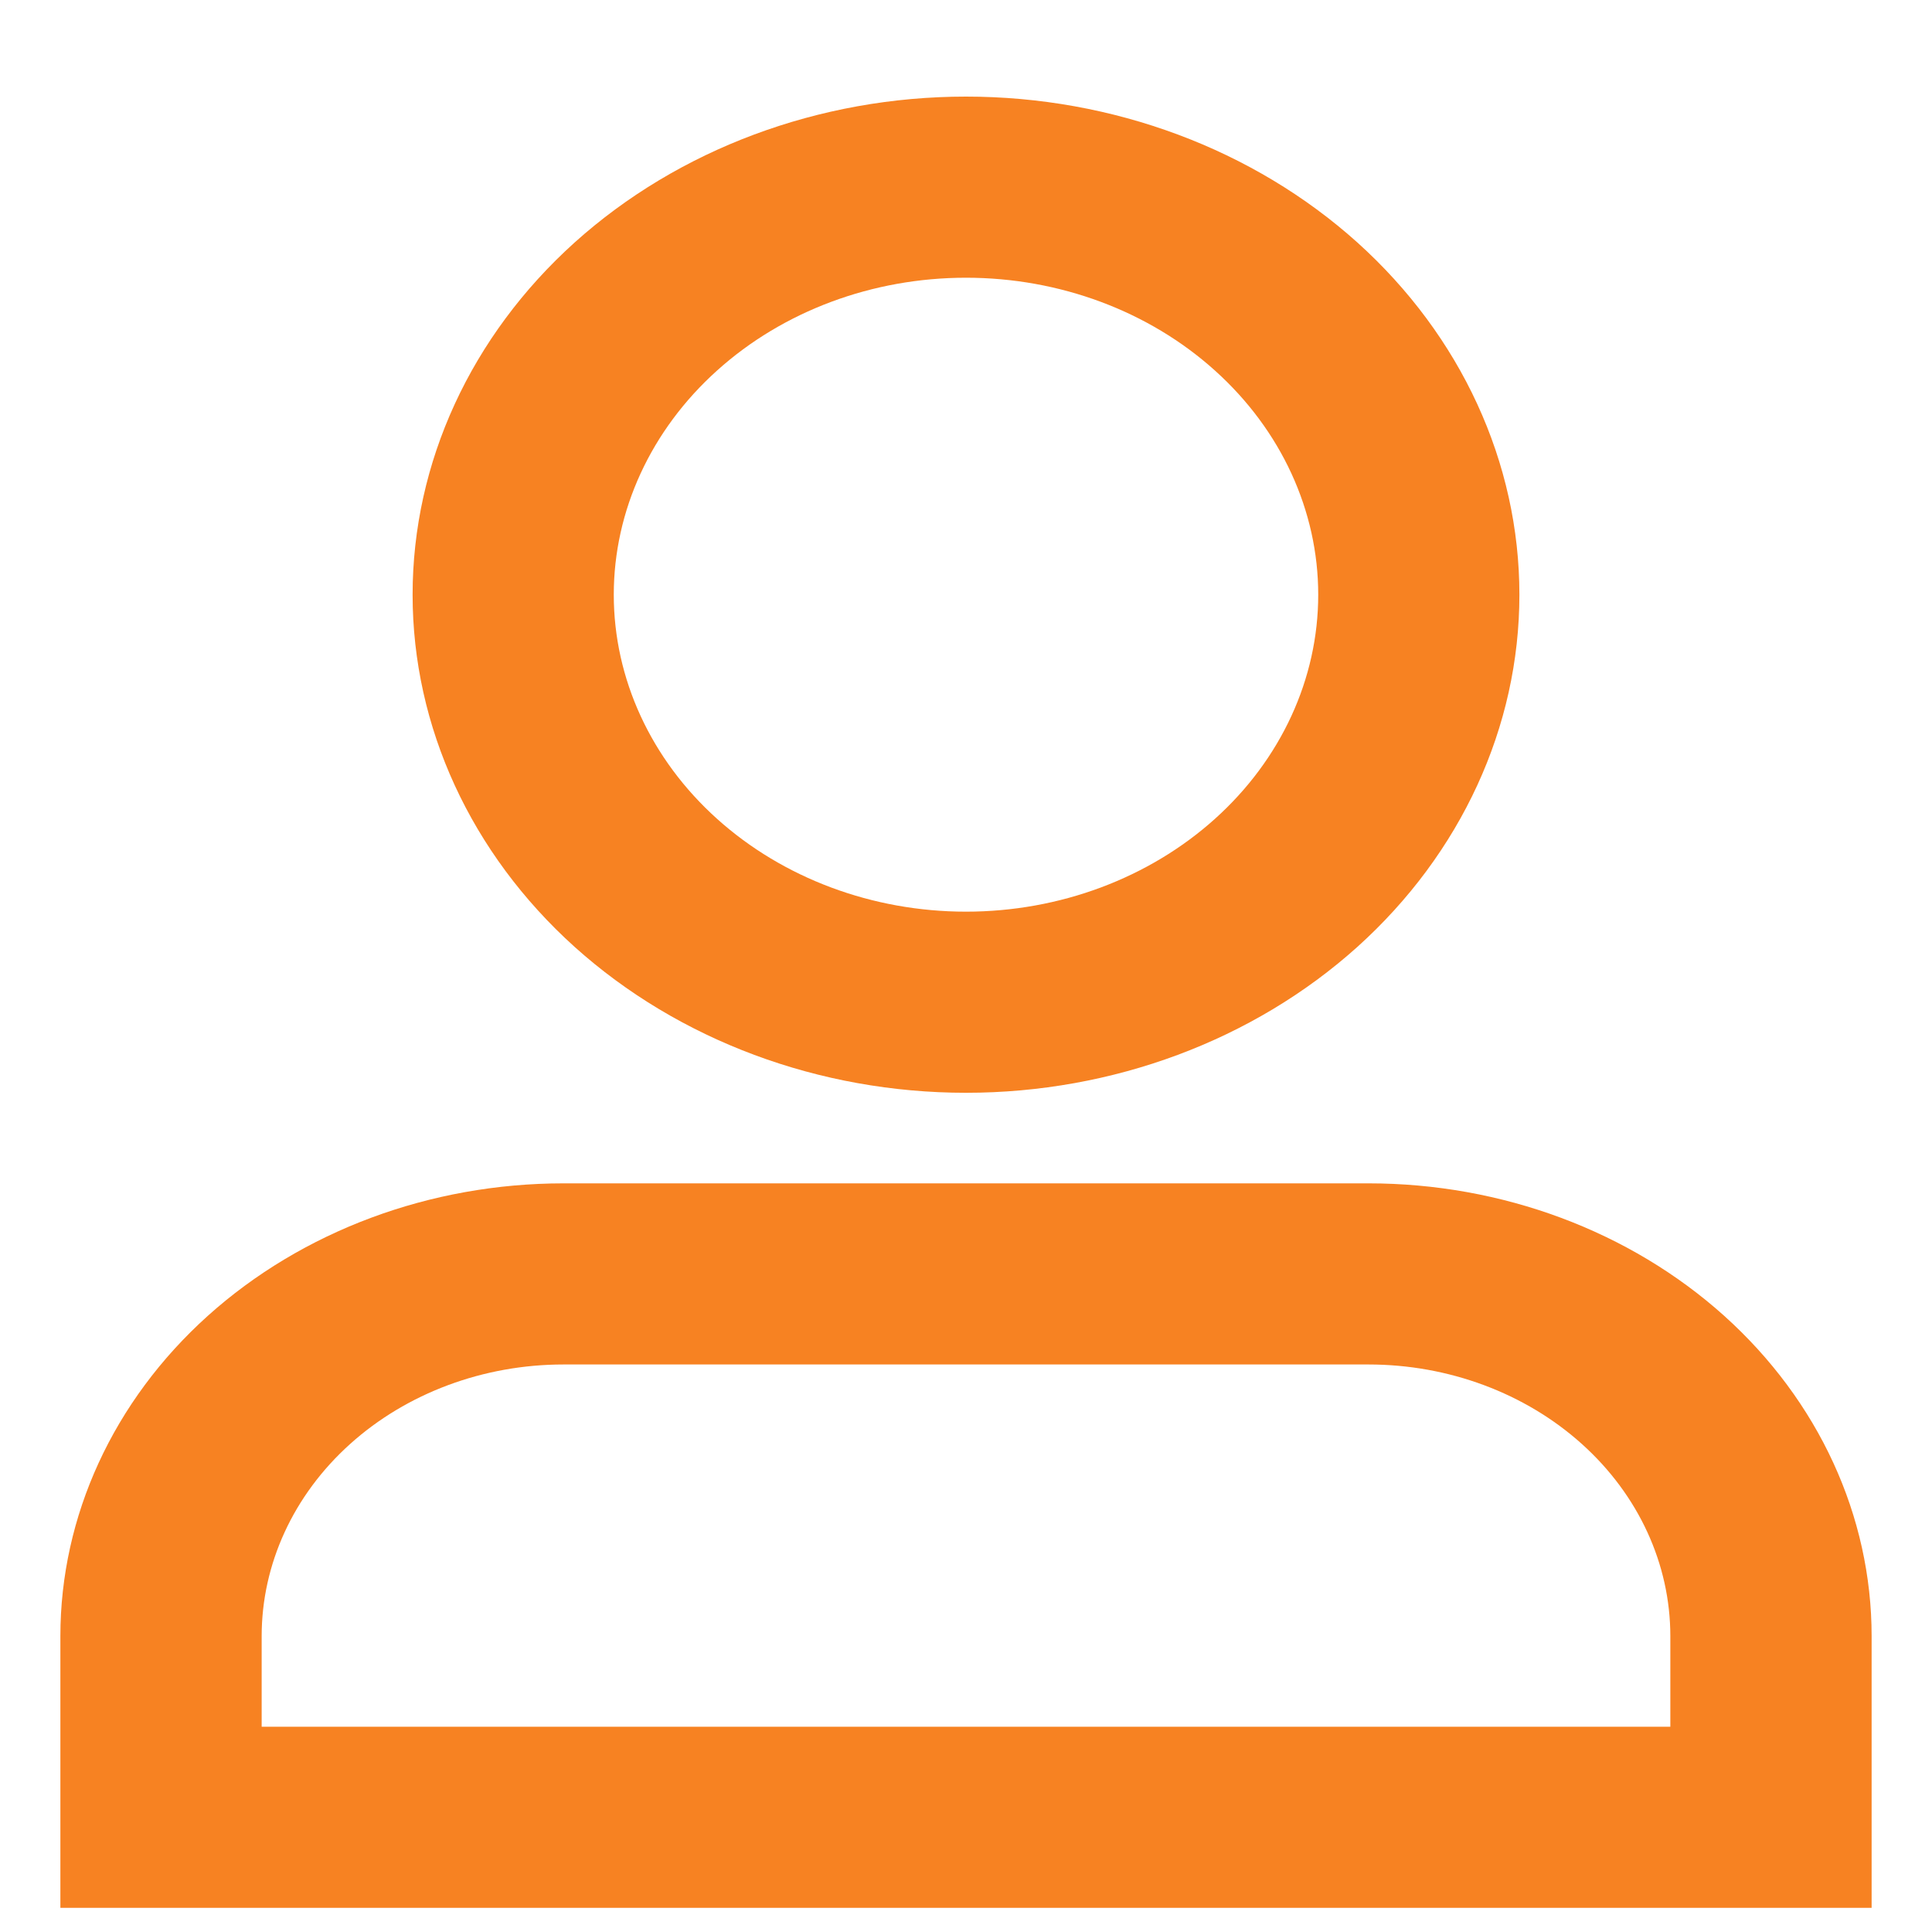
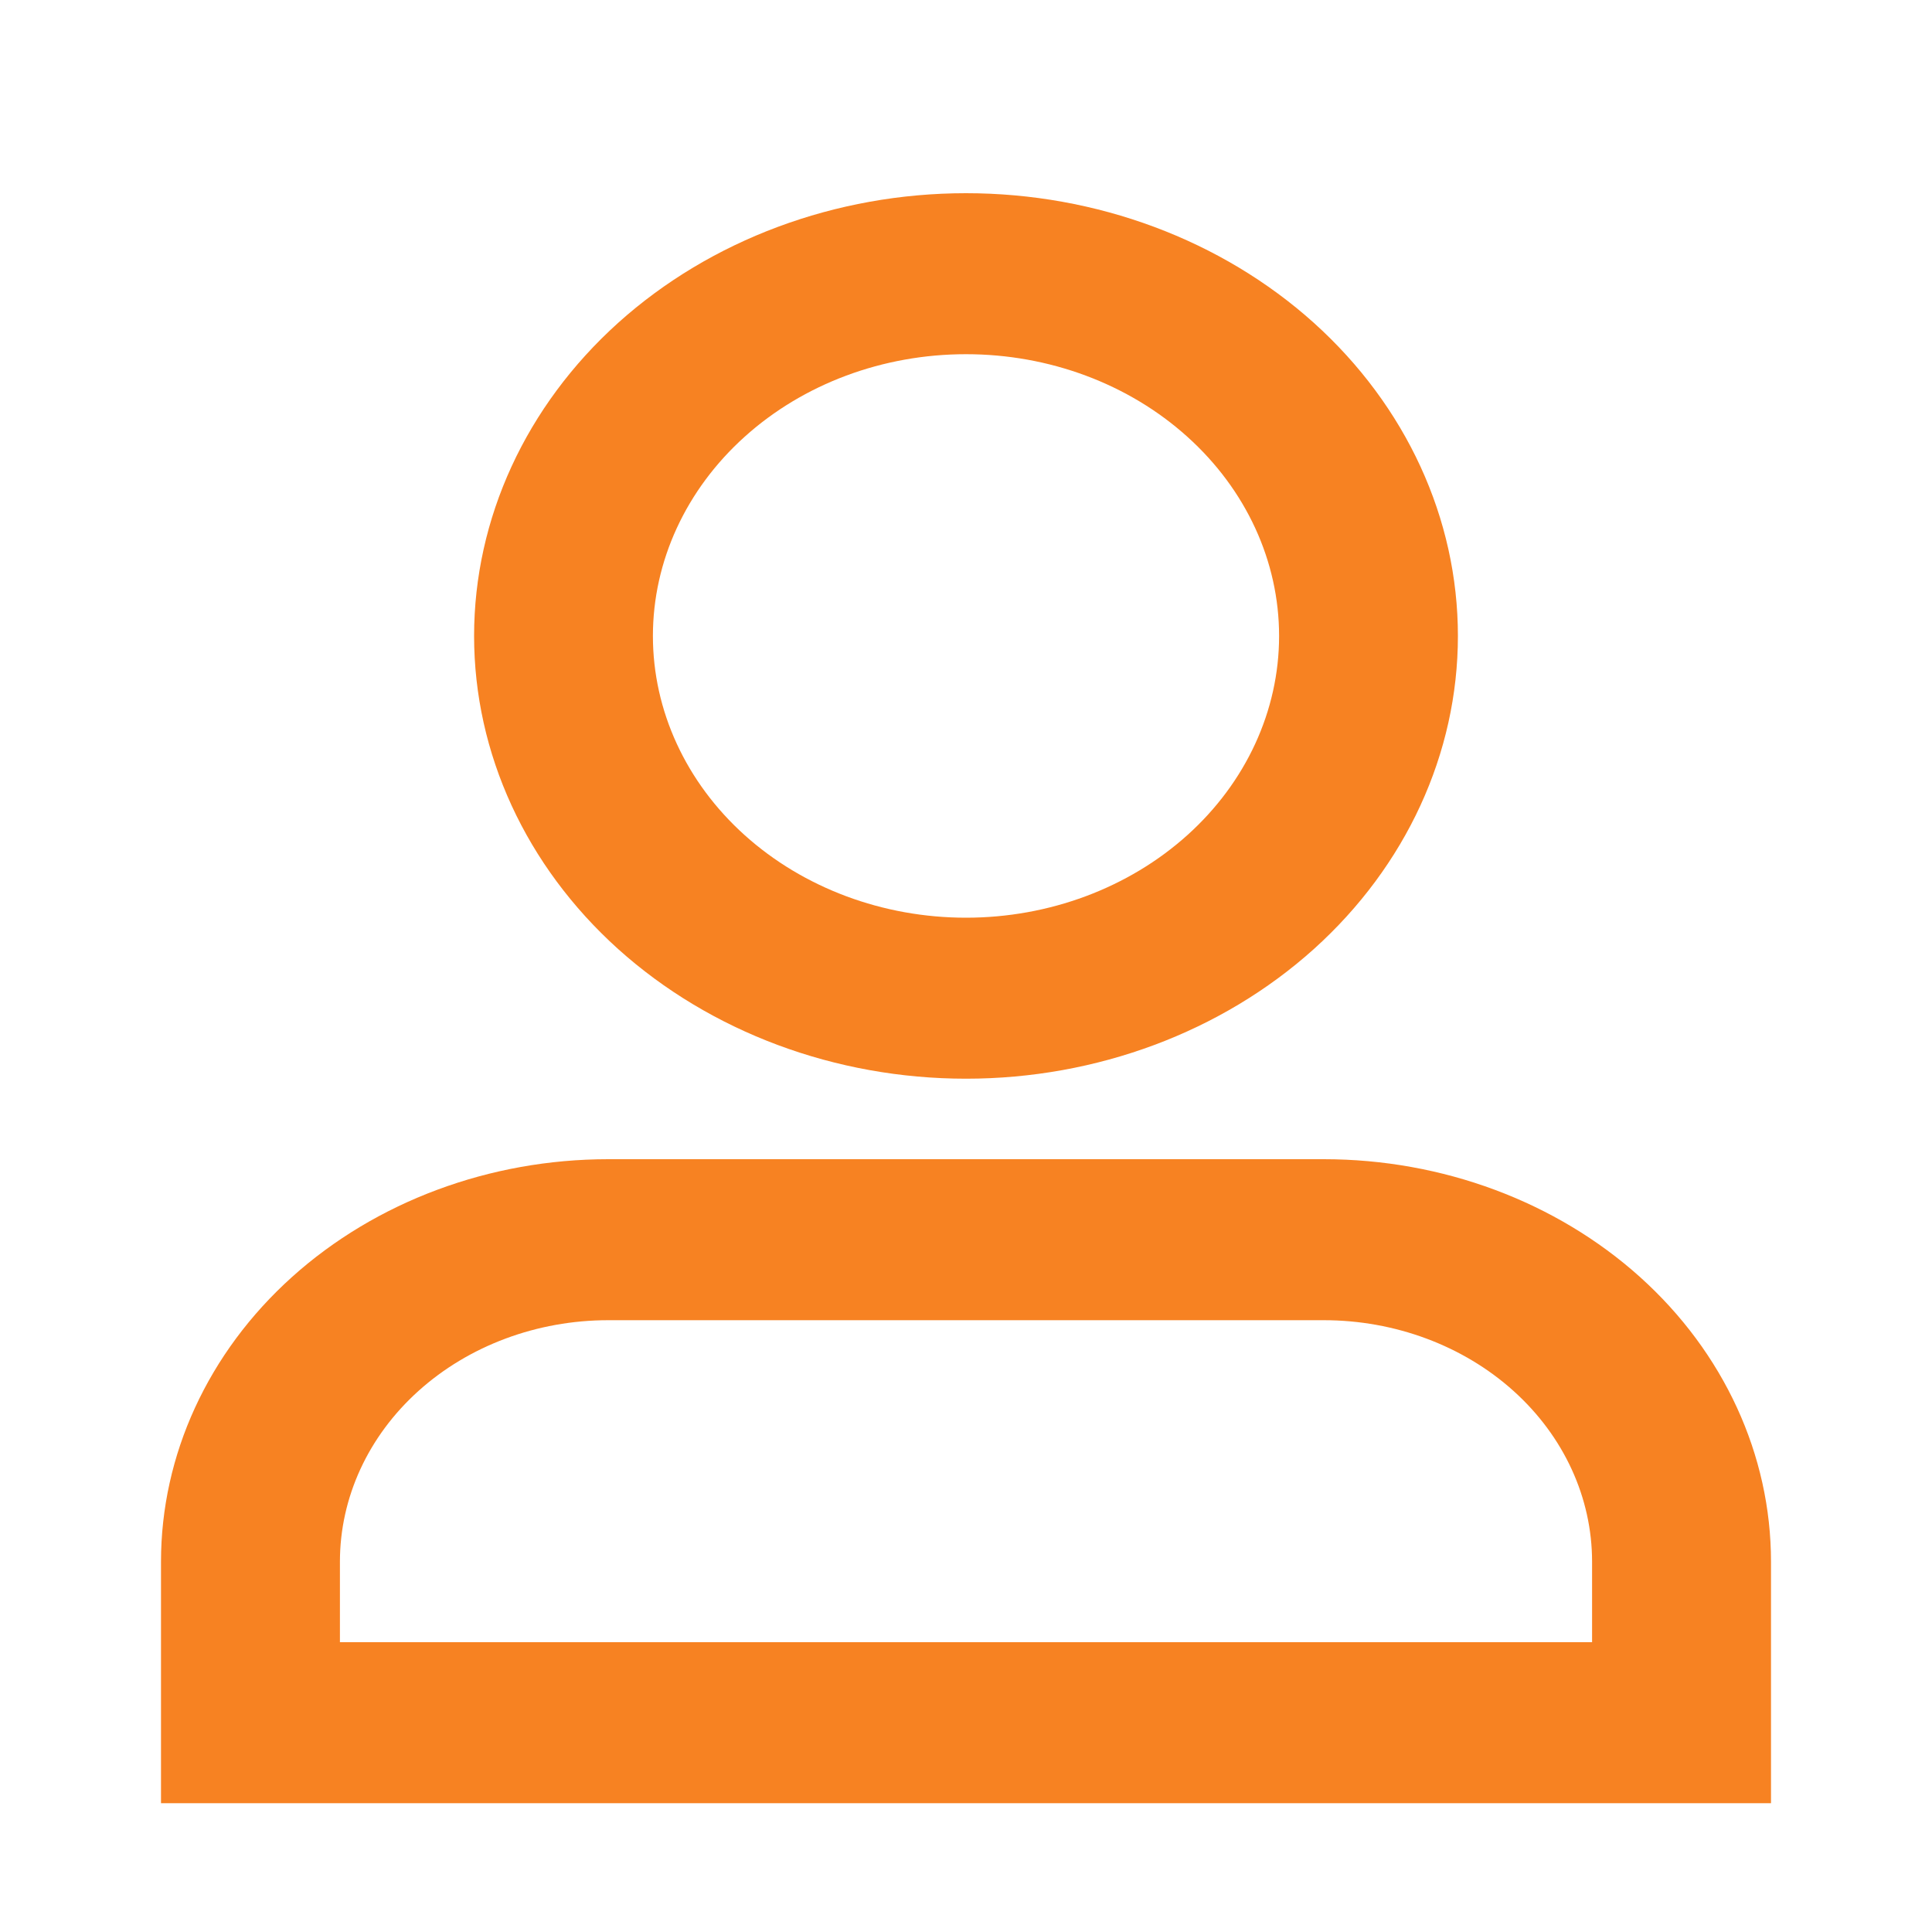
- <svg xmlns="http://www.w3.org/2000/svg" width="16" height="16" viewBox="0 0 16 16" fill="none">
-   <path d="M8 2.3C7.226 2.3 6.485 2.576 5.938 3.069C5.391 3.561 5.083 4.229 5.083 4.925C5.083 5.621 5.391 6.289 5.938 6.781C6.485 7.273 7.226 7.55 8 7.55C8.774 7.55 9.515 7.273 10.062 6.781C10.609 6.289 10.917 5.621 10.917 4.925C10.917 4.229 10.609 3.561 10.062 3.069C9.515 2.576 8.774 2.3 8 2.3ZM3.417 4.925C3.417 3.831 3.9 2.782 4.759 2.008C5.619 1.235 6.784 0.8 8 0.8C9.216 0.8 10.381 1.235 11.241 2.008C12.1 2.782 12.583 3.831 12.583 4.925C12.583 6.019 12.1 7.068 11.241 7.842C10.381 8.615 9.216 9.05 8 9.05C6.784 9.05 5.619 8.615 4.759 7.842C3.9 7.068 3.417 6.019 3.417 4.925ZM0.5 13.55C0.5 12.555 0.939 11.601 1.72 10.898C2.502 10.195 3.562 9.8 4.667 9.8H11.333C12.438 9.8 13.498 10.195 14.28 10.898C15.061 11.601 15.5 12.555 15.5 13.55V15.8H0.5V13.55ZM4.667 11.3C4.004 11.3 3.368 11.537 2.899 11.959C2.43 12.381 2.167 12.953 2.167 13.55V14.3H13.833V13.55C13.833 12.953 13.57 12.381 13.101 11.959C12.632 11.537 11.996 11.3 11.333 11.3H4.667Z" fill="#F78222" />
+ <svg xmlns="http://www.w3.org/2000/svg" width="18" height="18" viewBox="0 0 18 18" fill="none">
+   <path d="M9 3.3C8.226 3.3 7.485 3.576 6.938 4.069C6.391 4.561 6.083 5.229 6.083 5.925C6.083 6.621 6.391 7.289 6.938 7.781C7.485 8.273 8.226 8.55 9 8.55C9.774 8.55 10.515 8.273 11.062 7.781C11.609 7.289 11.917 6.621 11.917 5.925C11.917 5.229 11.609 4.561 11.062 4.069C10.515 3.576 9.774 3.3 9 3.3ZM4.417 5.925C4.417 4.831 4.9 3.782 5.759 3.008C6.619 2.235 7.784 1.8 9 1.8C10.216 1.8 11.381 2.235 12.241 3.008C13.1 3.782 13.583 4.831 13.583 5.925C13.583 7.019 13.1 8.068 12.241 8.842C11.381 9.615 10.216 10.05 9 10.05C7.784 10.05 6.619 9.615 5.759 8.842C4.9 8.068 4.417 7.019 4.417 5.925ZM1.5 14.55C1.5 13.555 1.939 12.601 2.72 11.898C3.502 11.195 4.562 10.8 5.667 10.8H12.333C13.438 10.8 14.498 11.195 15.28 11.898C16.061 12.601 16.5 13.555 16.5 14.55V16.8H1.5V14.55ZM5.667 12.3C5.004 12.3 4.368 12.537 3.899 12.959C3.43 13.381 3.167 13.953 3.167 14.55V15.3H14.833V14.55C14.833 13.953 14.57 13.381 14.101 12.959C13.632 12.537 12.996 12.3 12.333 12.3H5.667Z" fill="#F78222" />
</svg>
